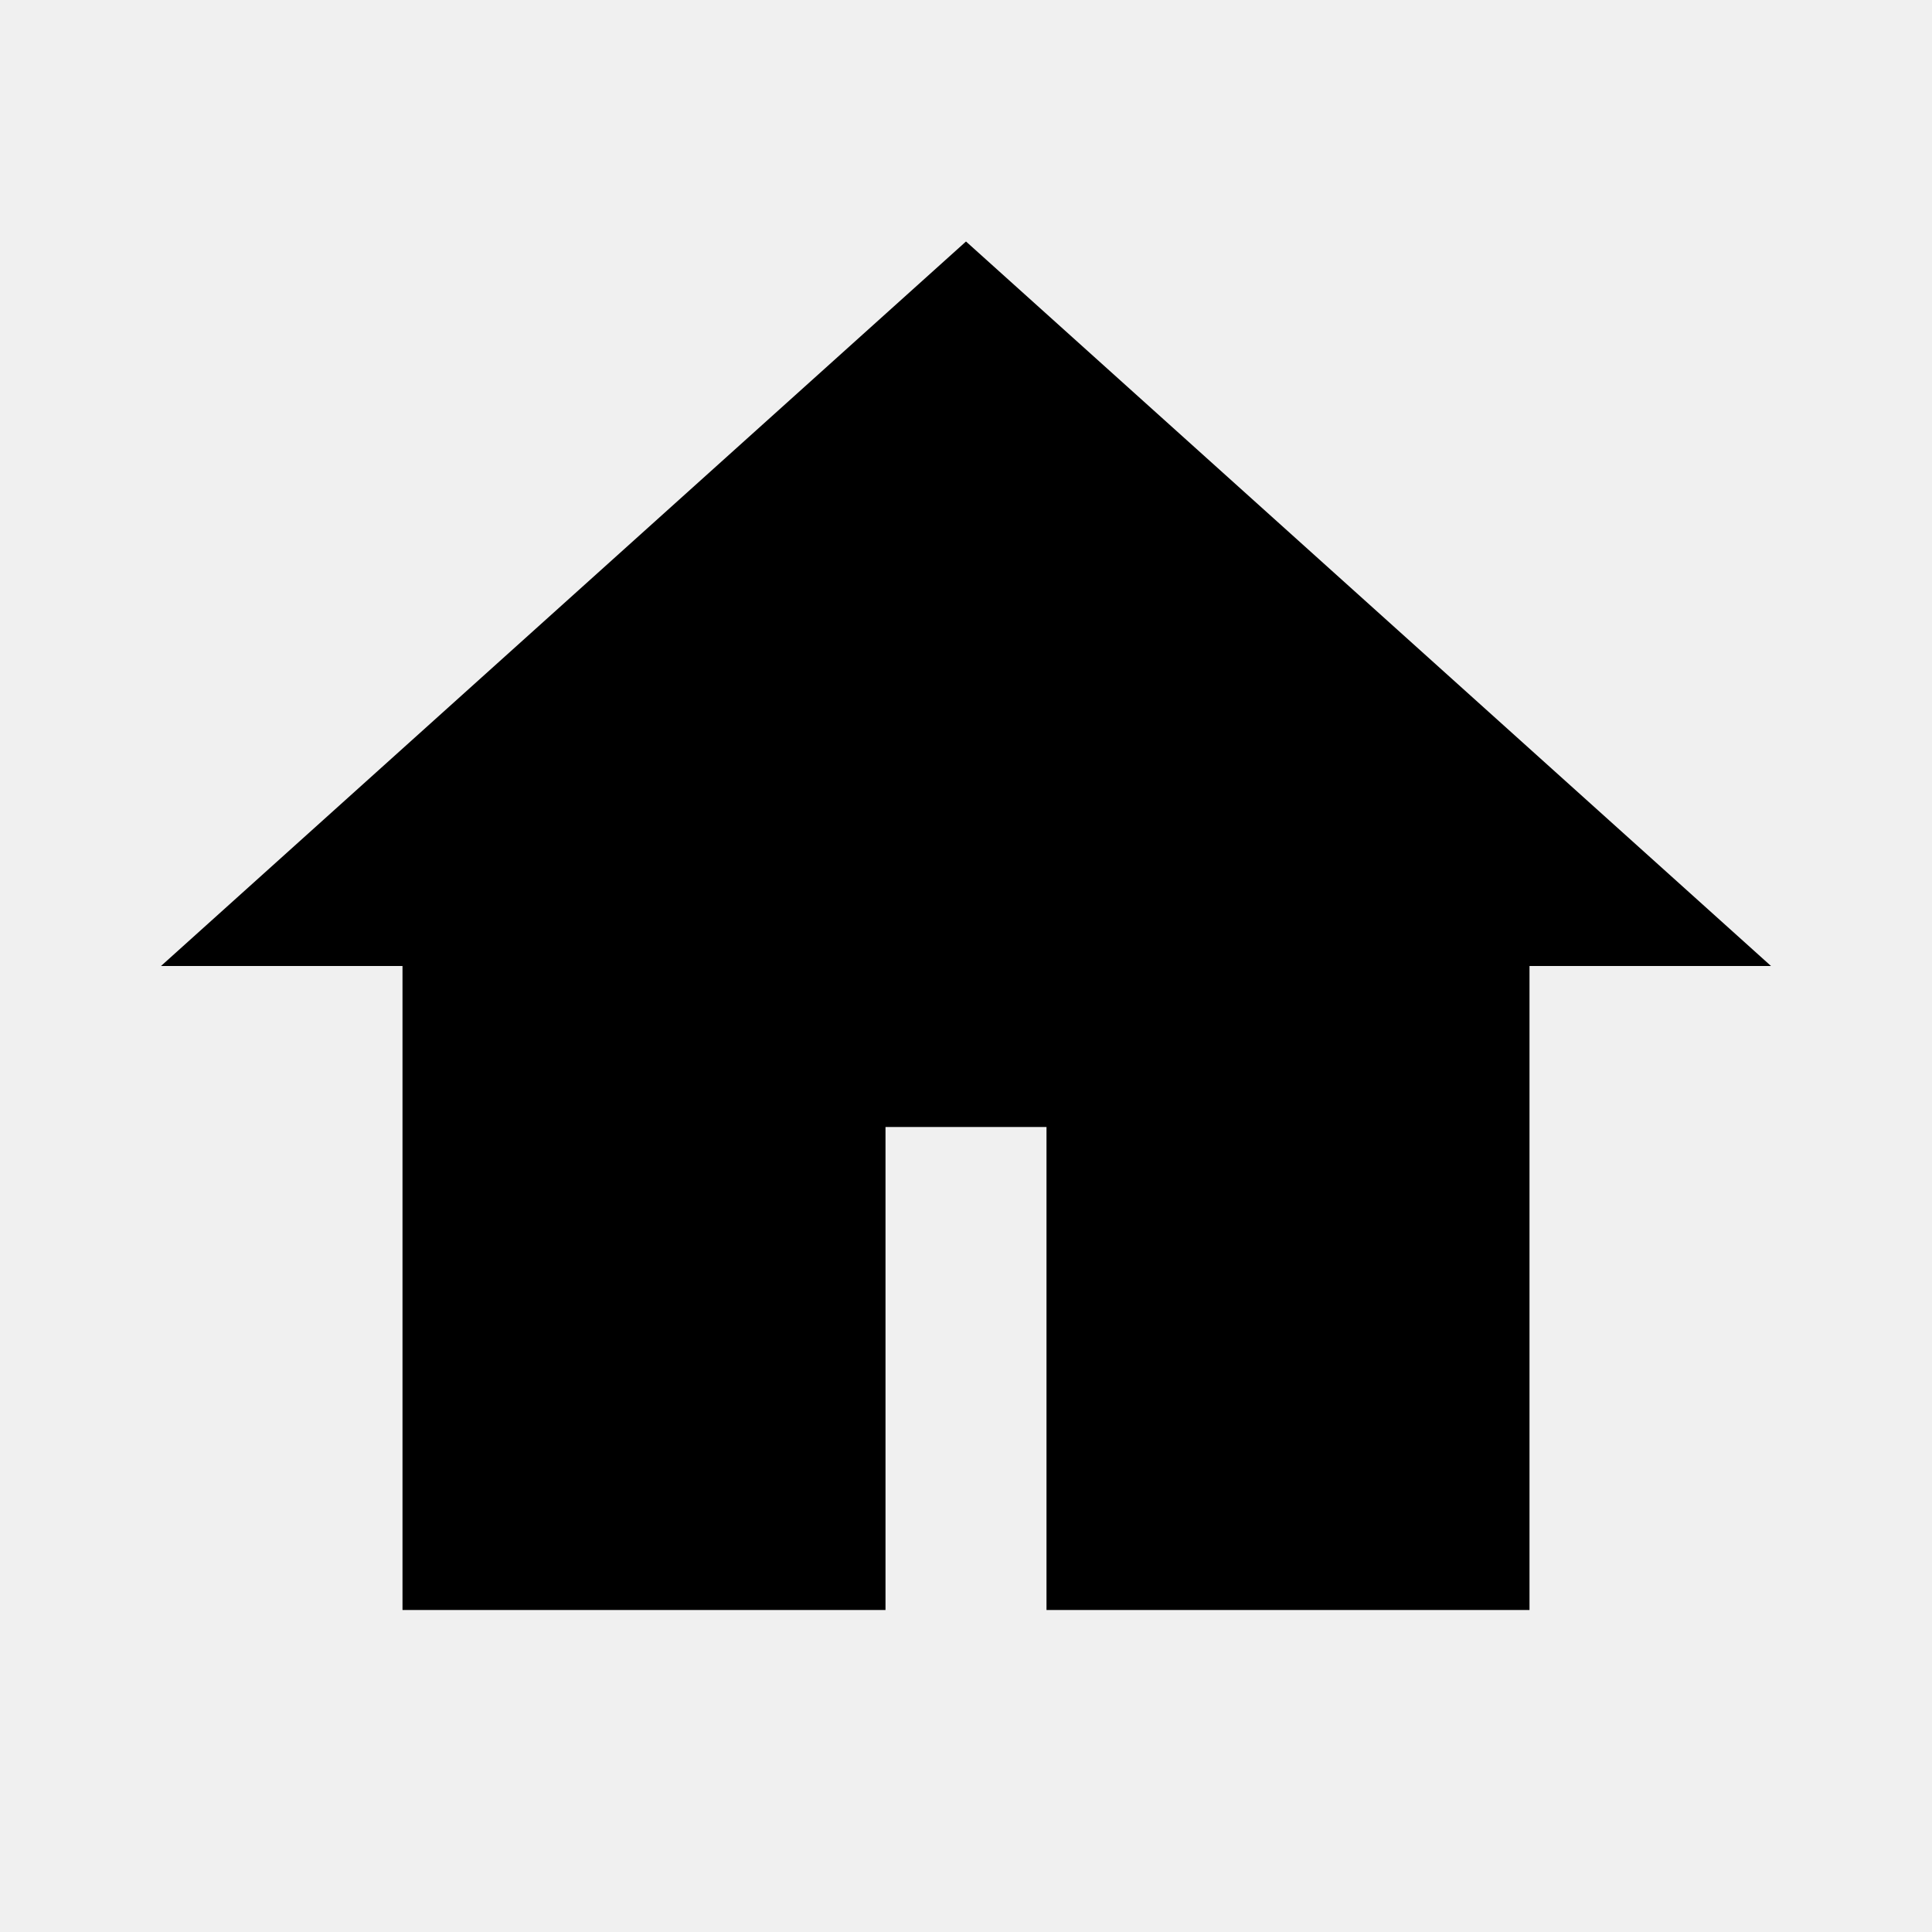
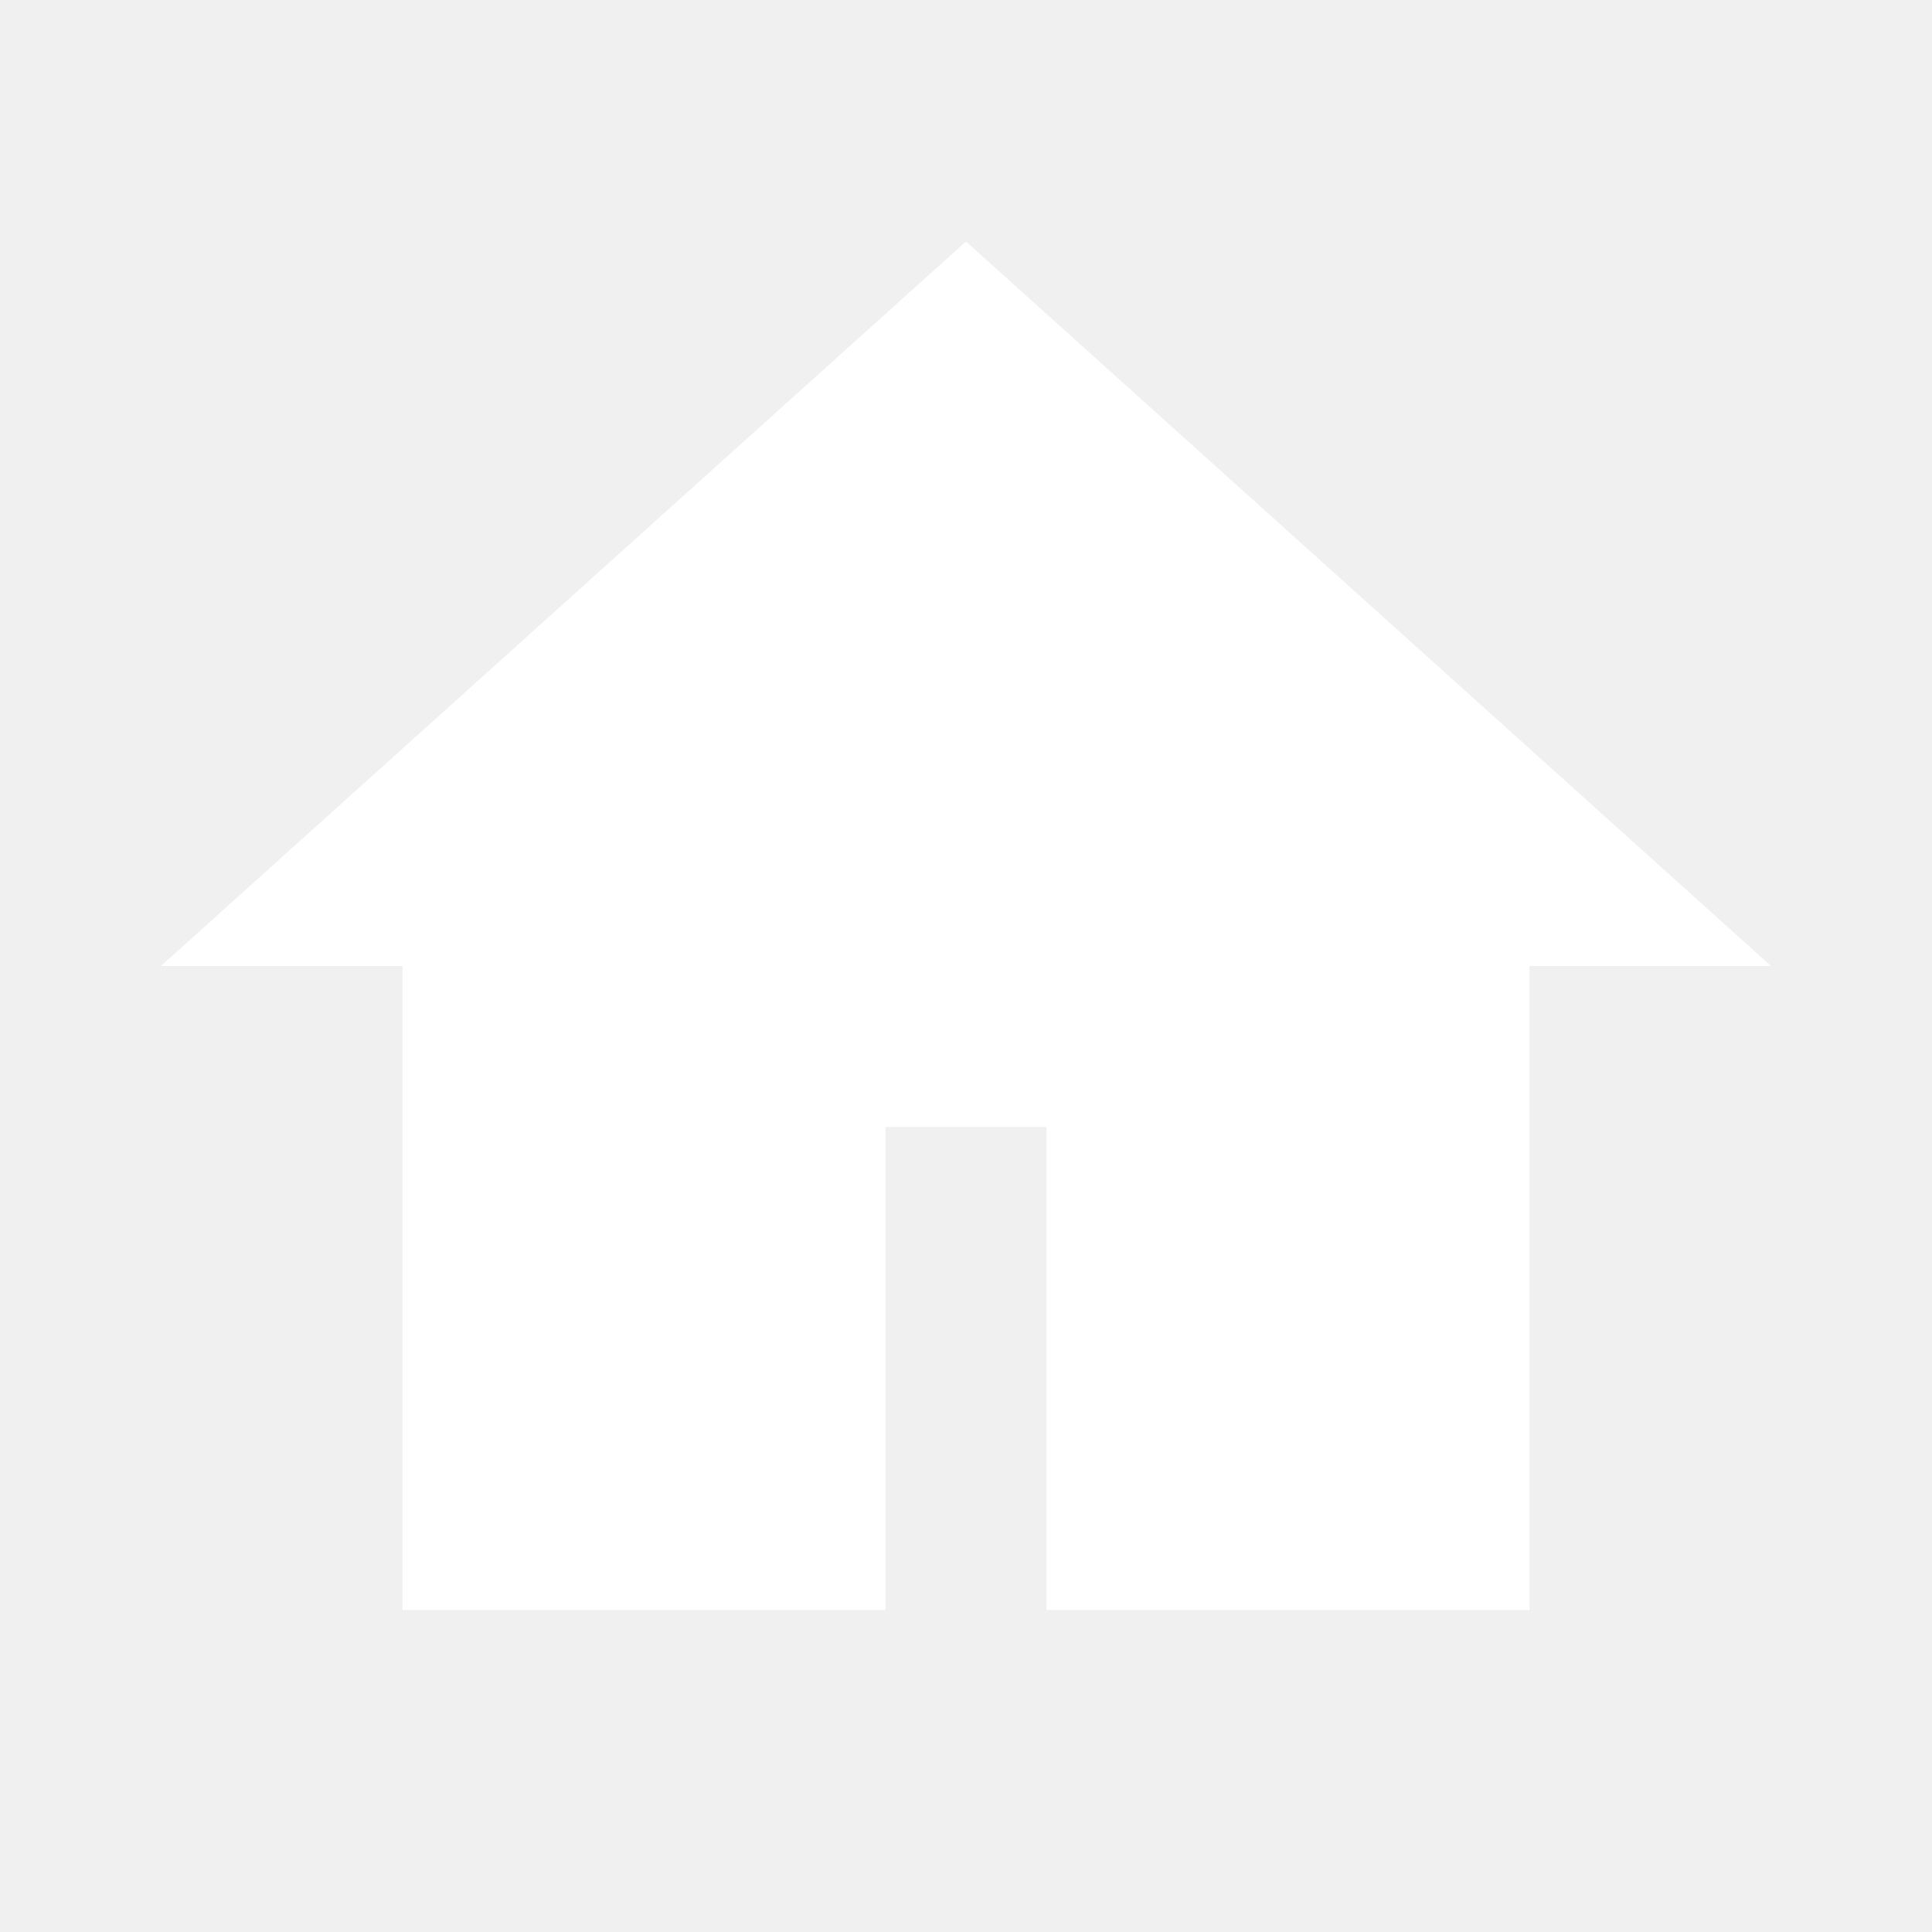
- <svg xmlns="http://www.w3.org/2000/svg" version="1.1" id="Layer_1" x="0px" y="0px" width="24px" height="24px" viewBox="0 0 24 24" enable-background="new 0 0 24 24" xml:space="preserve">
+ <svg xmlns="http://www.w3.org/2000/svg" version="1.1" id="Layer_1" x="0px" y="0px" width="24px" height="24px" viewBox="0 0 24 24" enable-background="new 0 0 24 24" xml:space="preserve" fill="#ffffff">
  <g id="Header_x2F_BG" display="none">
    <rect x="-314" y="-446" display="inline" fill="#F1F1F2" width="520" height="520" />
  </g>
  <g id="Rounded" display="none">
    <g id="ui_x5F_spec_x5F_header_copy_5" display="inline">
	</g>
    <path display="inline" d="M10,19v-5h4v5c0,0.55,0.45,1,1,1h3c0.55,0,1-0.45,1-1v-7h1.7c0.46,0,0.68-0.57,0.329-0.87L12.67,3.6   c-0.38-0.34-0.96-0.34-1.34,0l-8.36,7.53C2.63,11.43,2.84,12,3.3,12H5v7c0,0.55,0.45,1,1,1h3C9.55,20,10,19.55,10,19z" />
  </g>
  <g id="Sharp" display="none">
    <g id="ui_x5F_spec_x5F_header_copy_4" display="inline">
	</g>
    <path display="inline" d="M10,20v-6h4v6h5v-8h3L12,3L2,12h3v8H10z" />
  </g>
  <g id="Outline">
    <g id="ui_x5F_spec_x5F_header">
	</g>
    <path id="XMLID_1_" d="M12,5.69l5,4.5V12v6h-2v-4v-2h-2h-2H9v2v4H7v-6v-1.81L12,5.69 M12,3L2,12h3v8h6v-6h2v6h6v-8h3L12,3L12,3z" />
  </g>
  <g id="Duotone" display="none">
    <g id="ui_x5F_spec_x5F_header_copy_2" display="inline">
	</g>
    <g display="inline">
      <path d="M12,3L2,12h3v8h6v-6h2v6h6v-8h3L12,3z M17,18h-2v-6H9v6H7v-7.81l5-4.5l5,4.5V18z" />
      <polygon opacity="0.3" enable-background="new    " points="7,10.19 7,18 9,18 9,12 15,12 15,18 17,18 17,10.19 12,5.69   " />
    </g>
  </g>
  <g id="Fill" display="none">
    <g id="ui_x5F_spec_x5F_header_copy" display="inline">
	</g>
    <path display="inline" d="M10,20v-6h4v6h5v-8h3L12,3L2,12h3v8H10z" />
  </g>
  <g id="nyt_x5F_exporter_x5F_info" display="none">
</g>
  <rect x="6.125" y="9.542" width="3.458" height="8.75" />
  <rect x="14.292" y="9.542" width="3.458" height="8.75" />
  <polygon points="16.333,12.334 7.458,12.334 7.458,7.583 11.896,4.75 16.333,7.583 " />
</svg>
